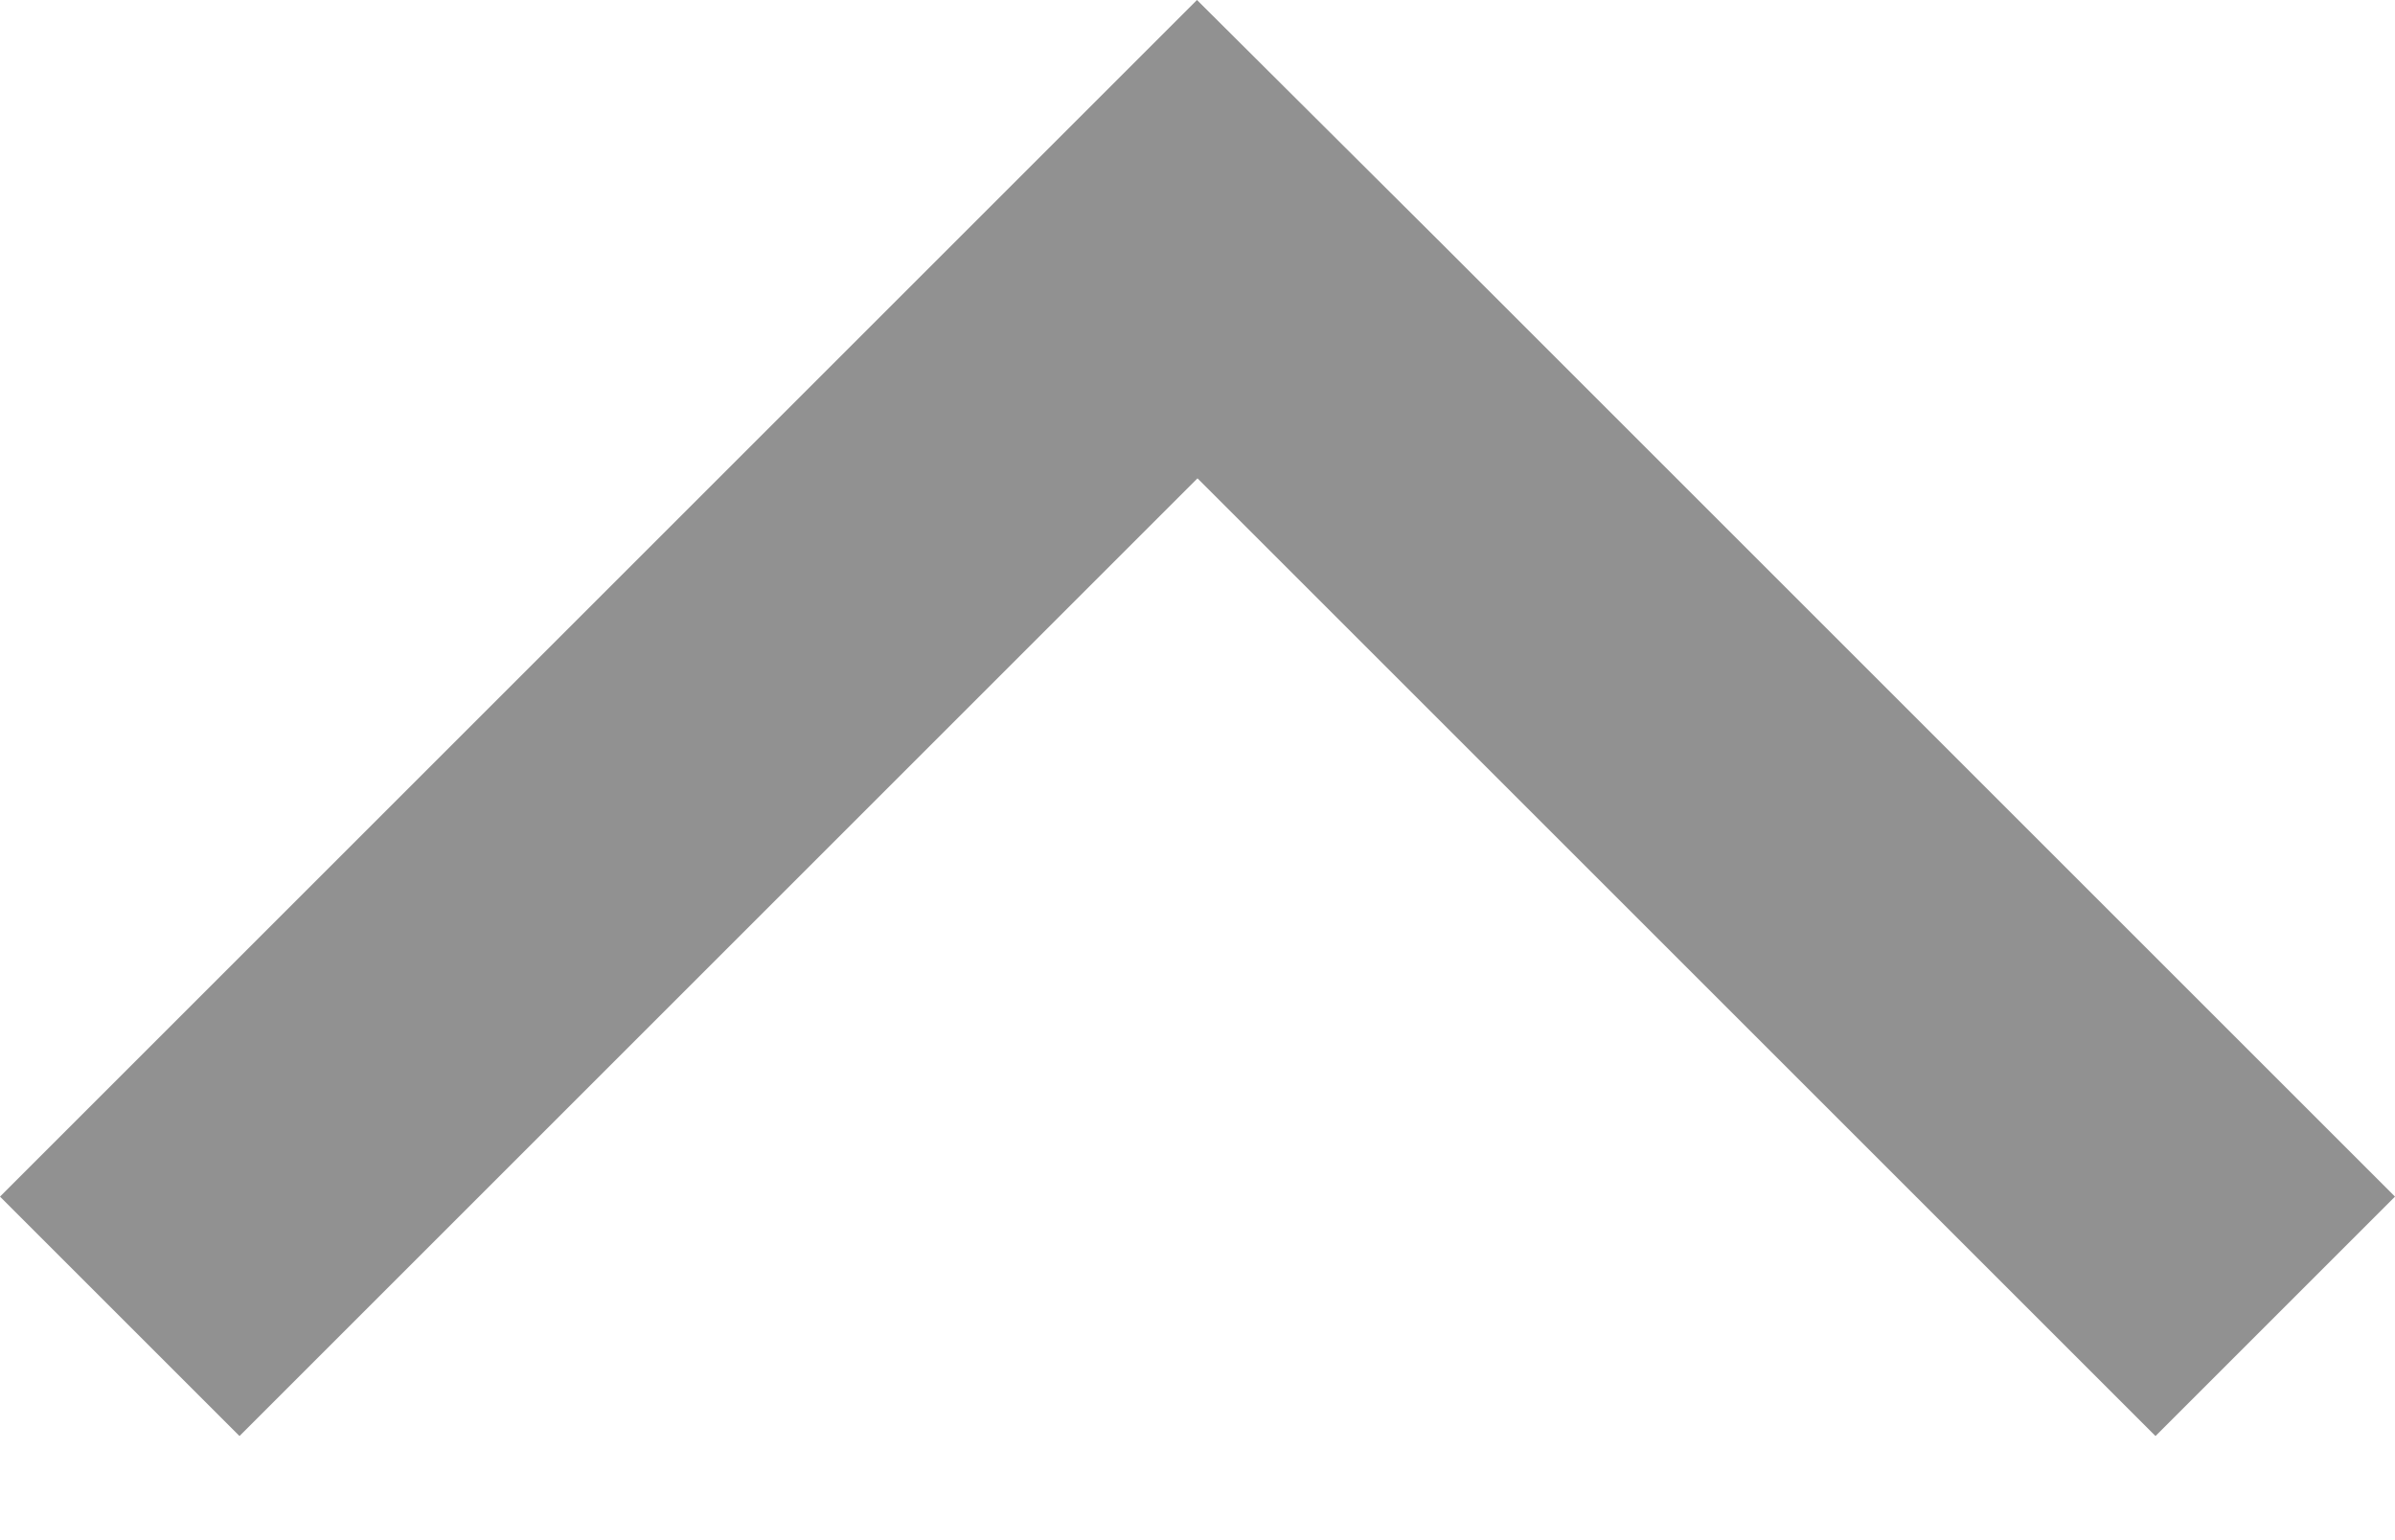
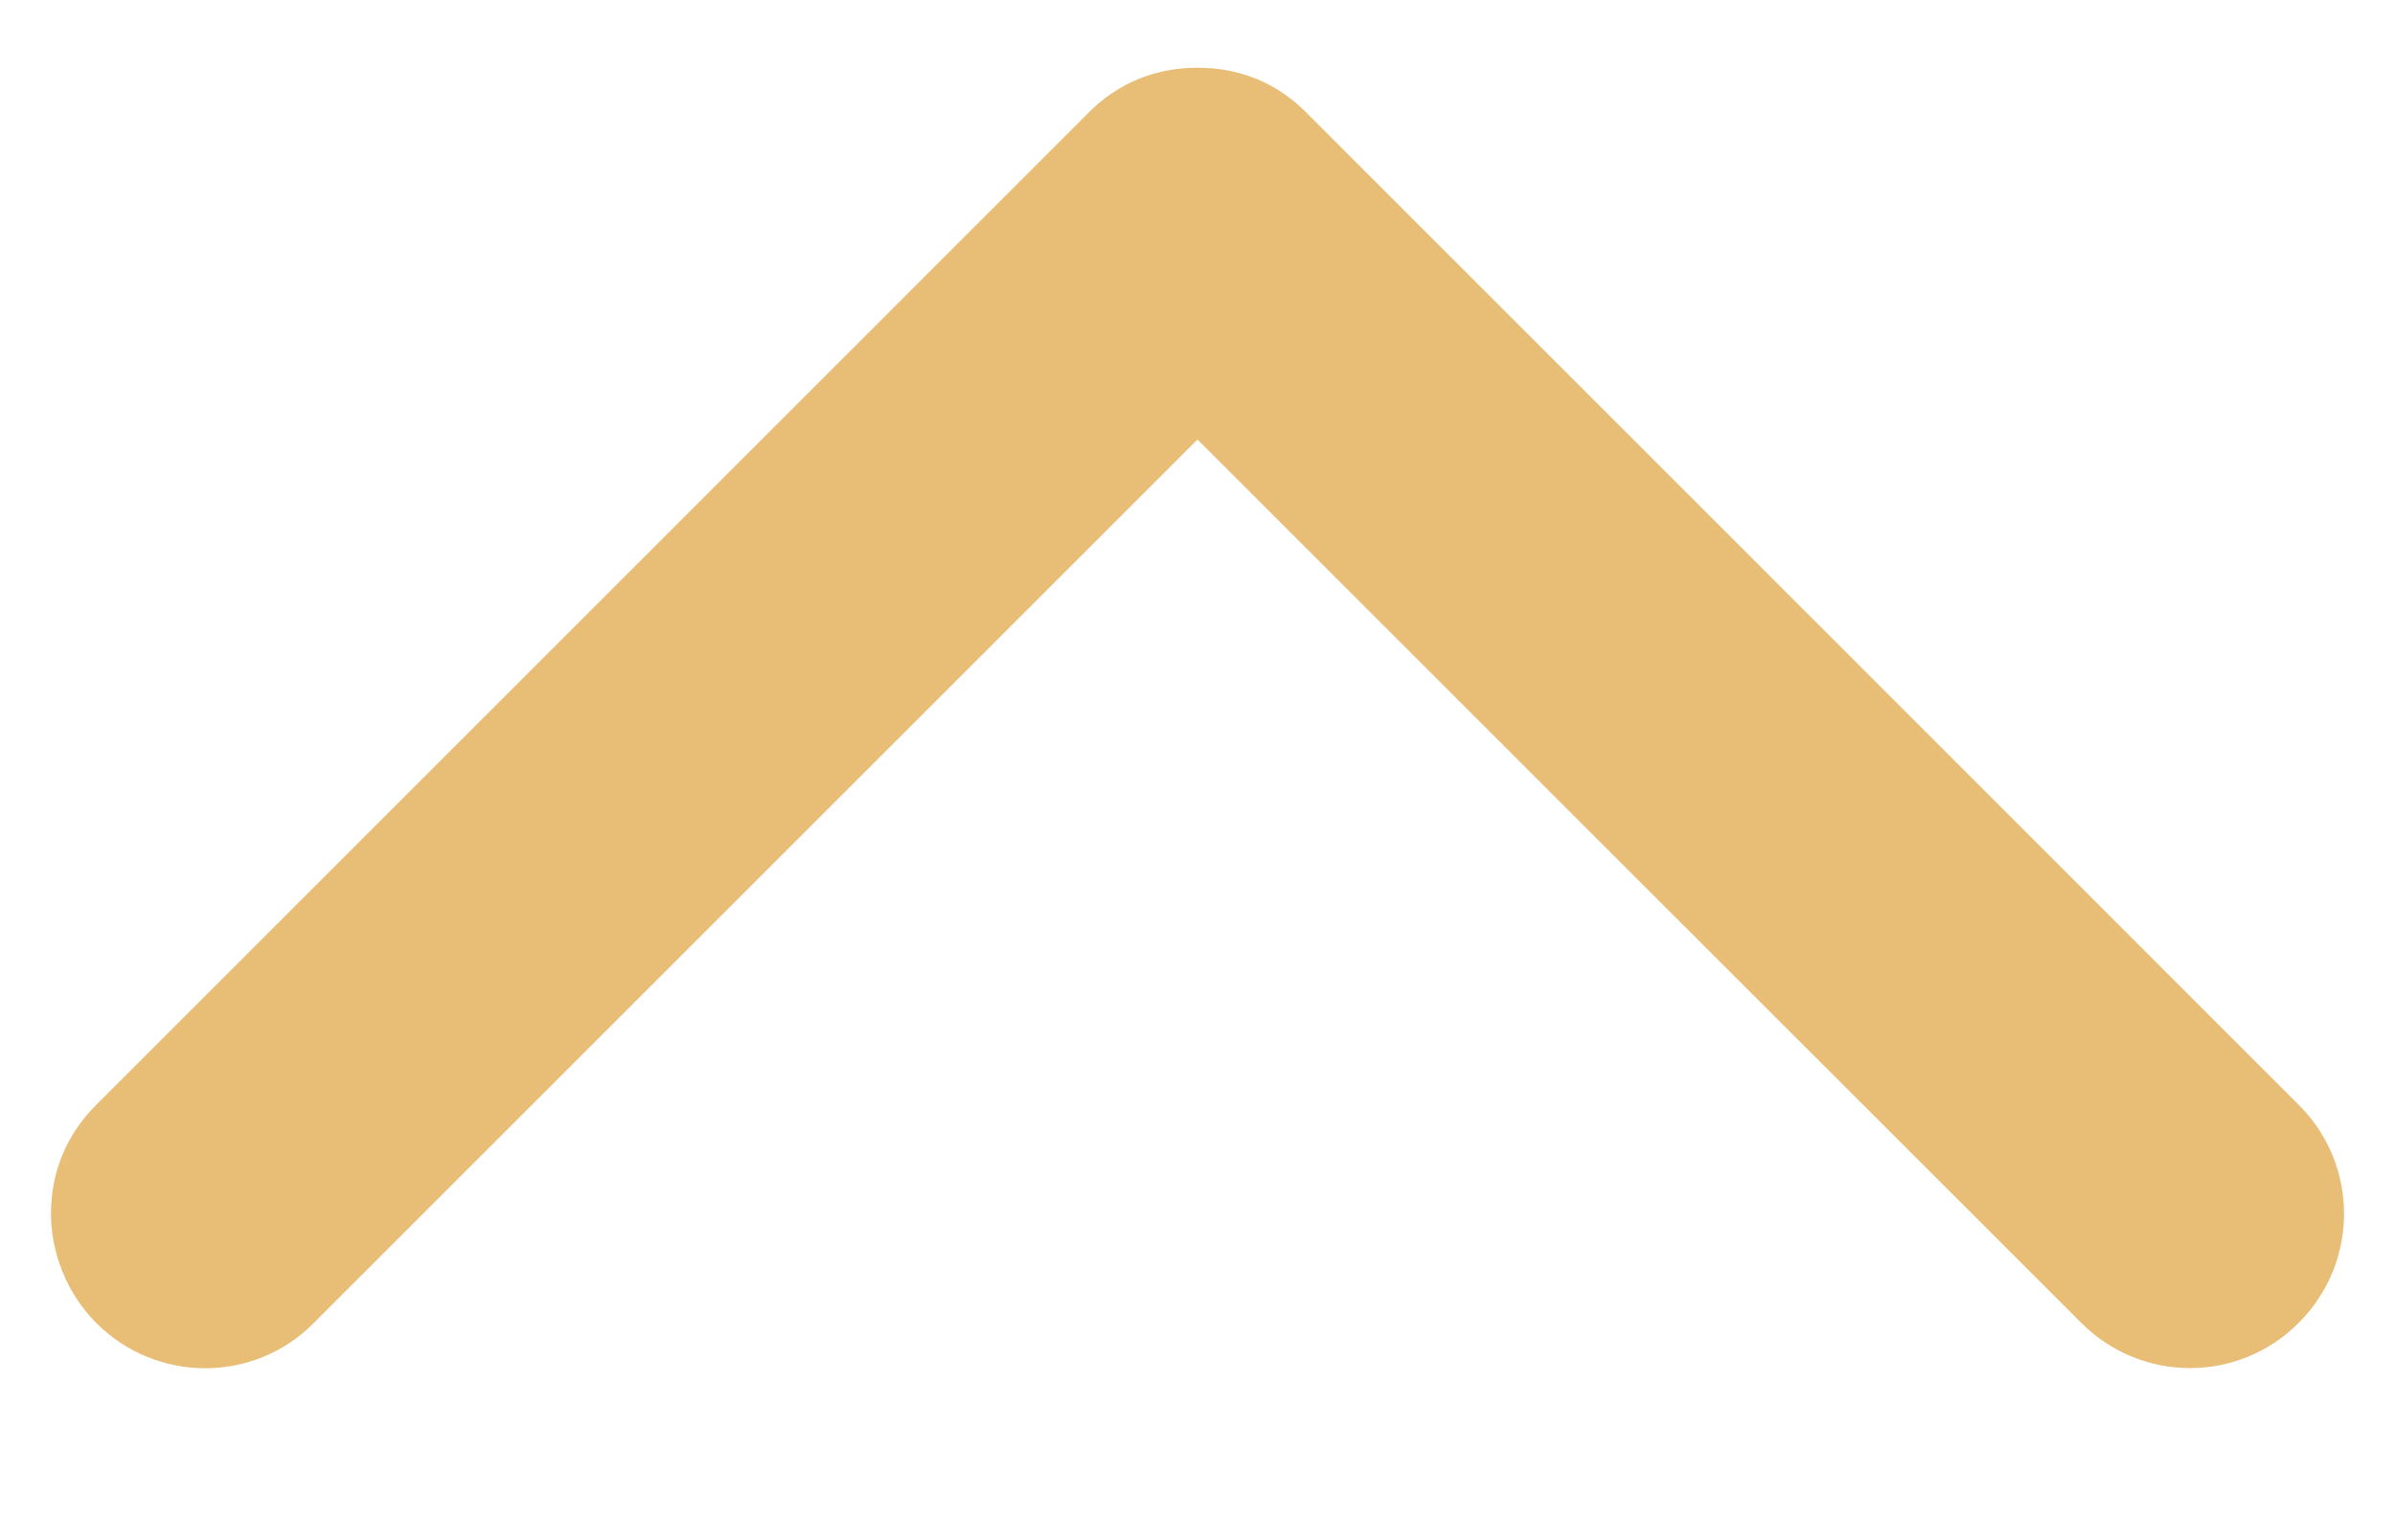
- <svg xmlns="http://www.w3.org/2000/svg" width="14px" height="9px" viewBox="0 0 14 9" version="1.1">
-   <defs />
-   <g id="IDEs" stroke="none" stroke-width="1" fill="none" fill-rule="evenodd" opacity="0.54">
-     <g id="p5js-IDE-styles-foundation-pt-2" transform="translate(-394, -1168)" fill="#333333">
-       <g id="Icons" transform="translate(16, 1063)">
-         <polygon id="arrow-shape-copy" points="386.4 106.397 392 111.997 390.6 113.397 385 107.797 379.4 113.397 378 111.997 383.6 106.397 384.997 105" />
-       </g>
-     </g>
-   </g>
+ <svg xmlns="http://www.w3.org/2000/svg" version="1.1" id="Layer_1" x="0px" y="0px" width="14px" height="9px" viewBox="0 0 14 9" enable-background="new 0 0 14 9" xml:space="preserve">
+   <path opacity="0.54" fill="#D58500" d="M0.562,6.461C0.386,6.637,0.298,6.857,0.298,7.098c0,0.219,0.088,0.461,0.264,0.637  c0.352,0.354,0.924,0.354,1.273,0L7,2.57l5.165,5.164c0.352,0.354,0.922,0.354,1.273,0c0.352-0.352,0.352-0.922,0-1.273L7.638,0.66  C7.462,0.482,7.243,0.396,7,0.396c-0.241,0-0.462,0.086-0.638,0.264L0.562,6.461z" />
</svg>
